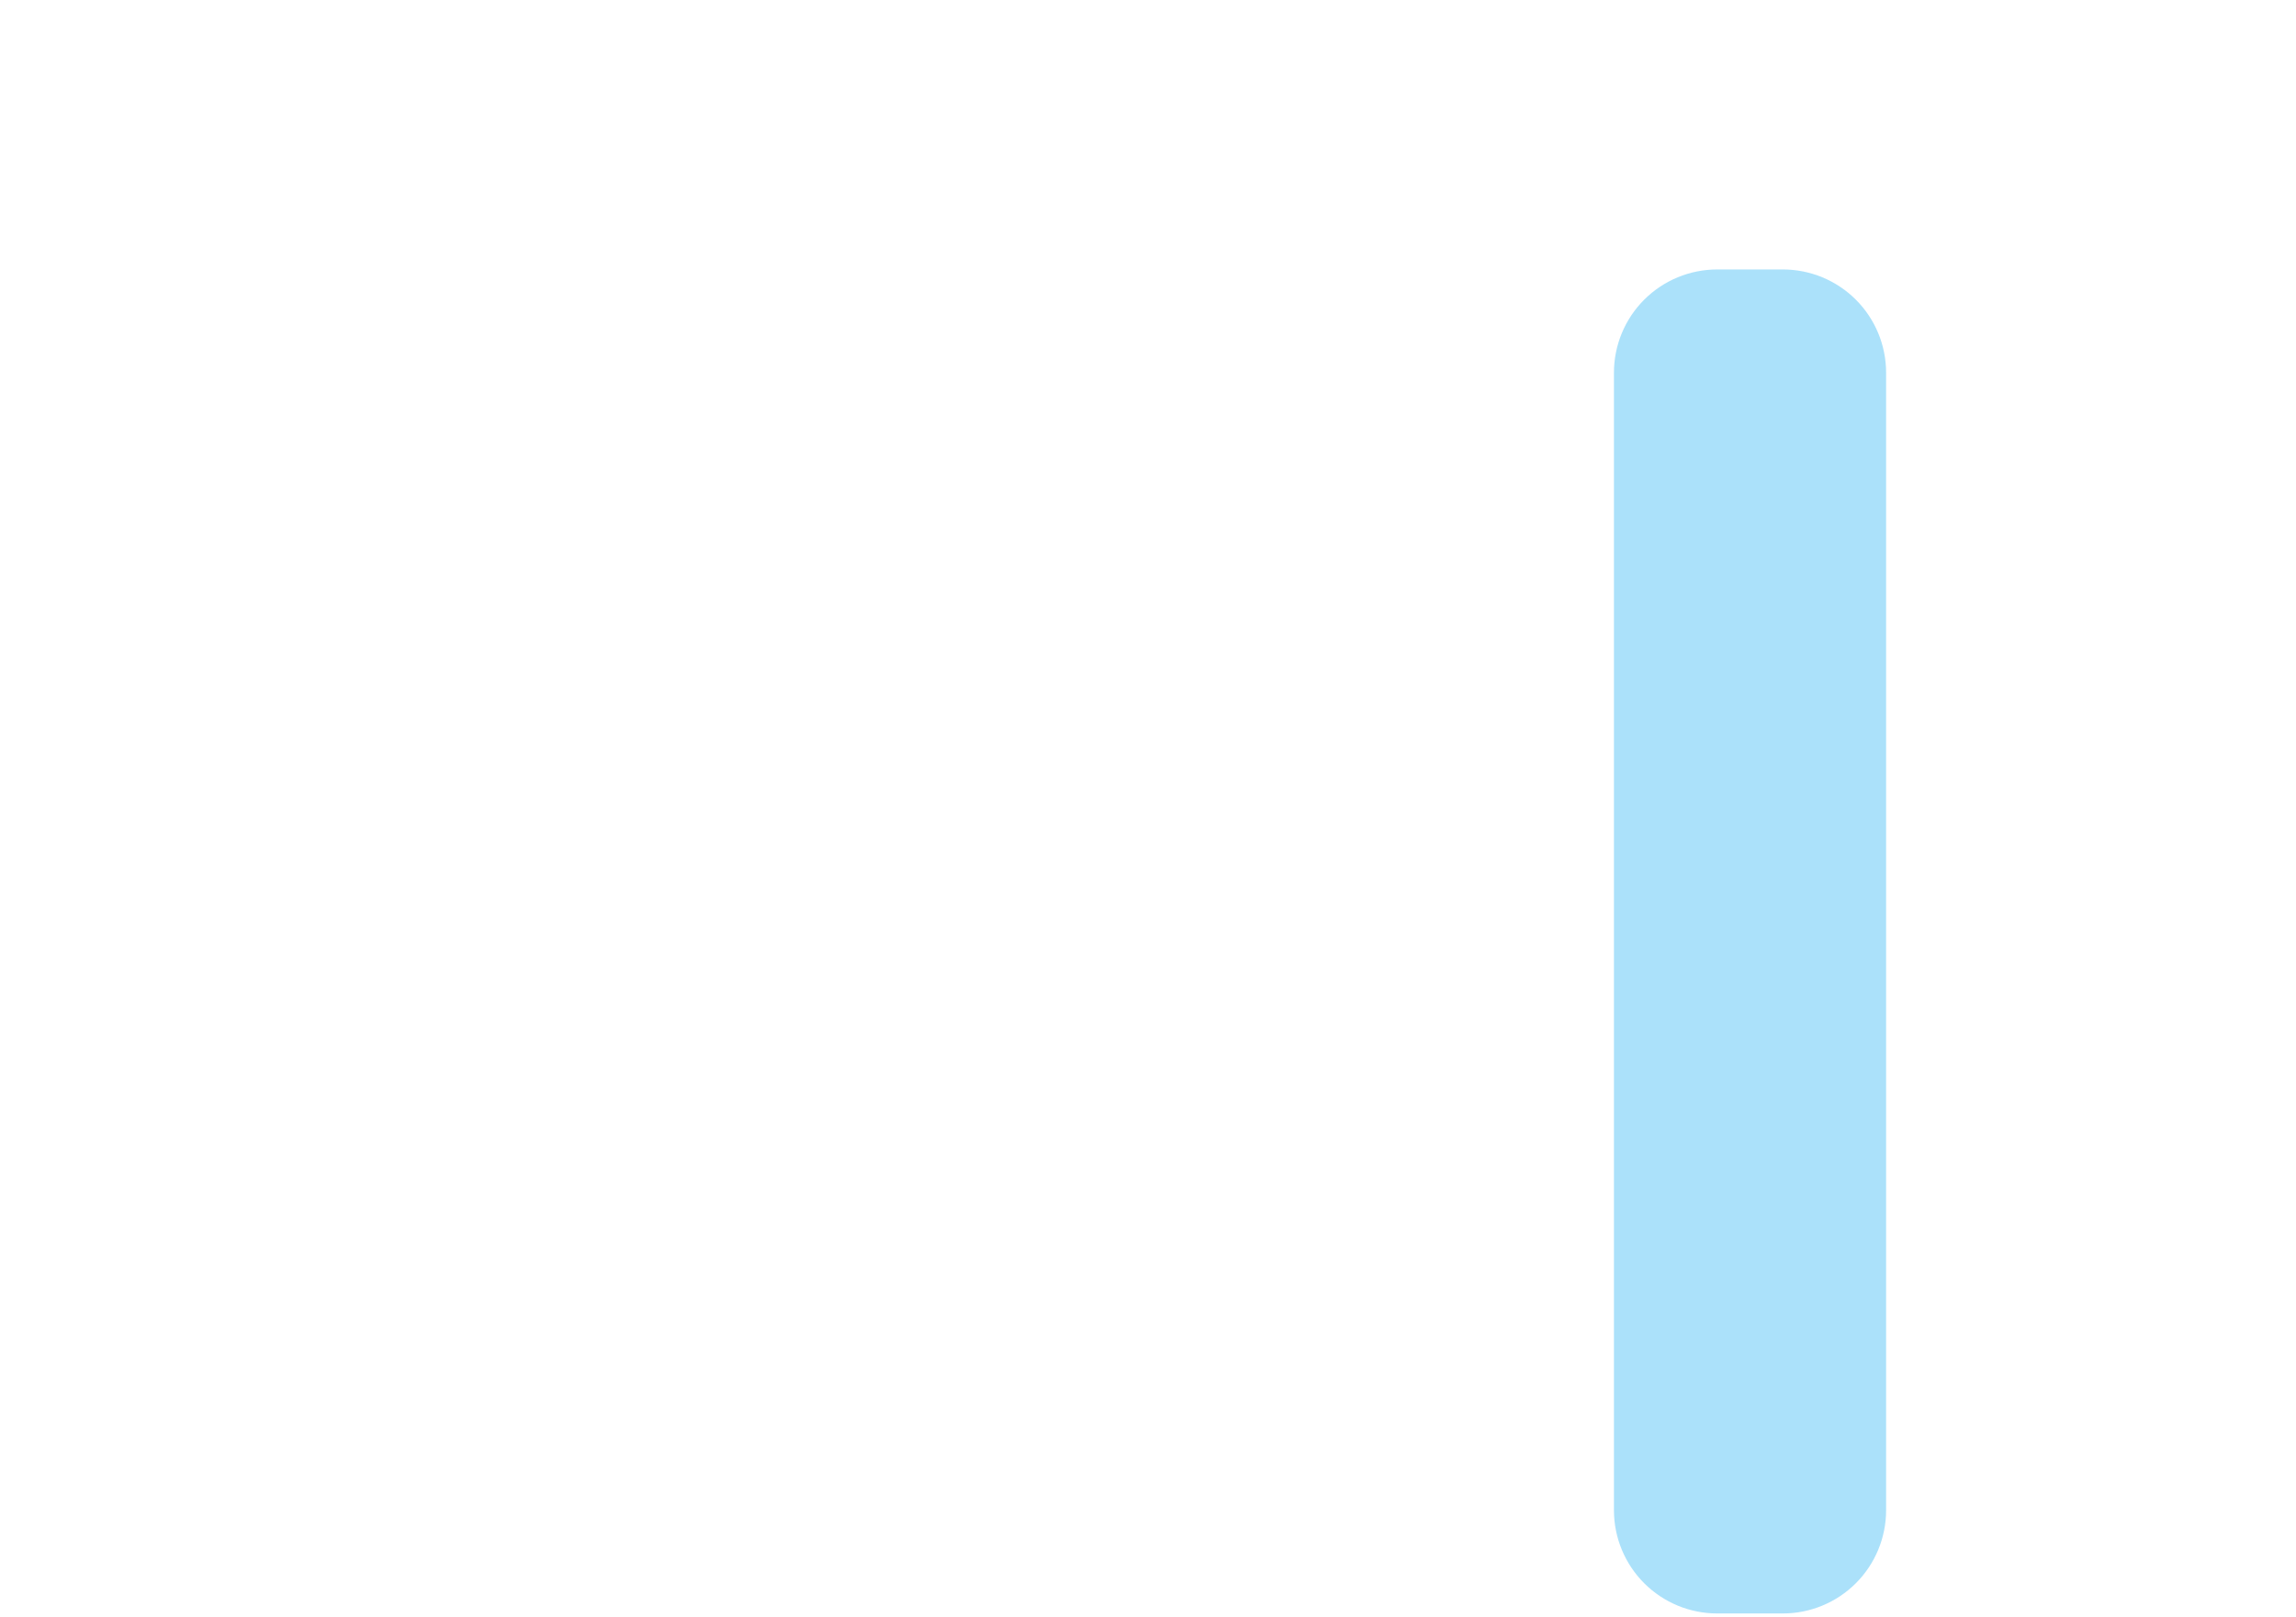
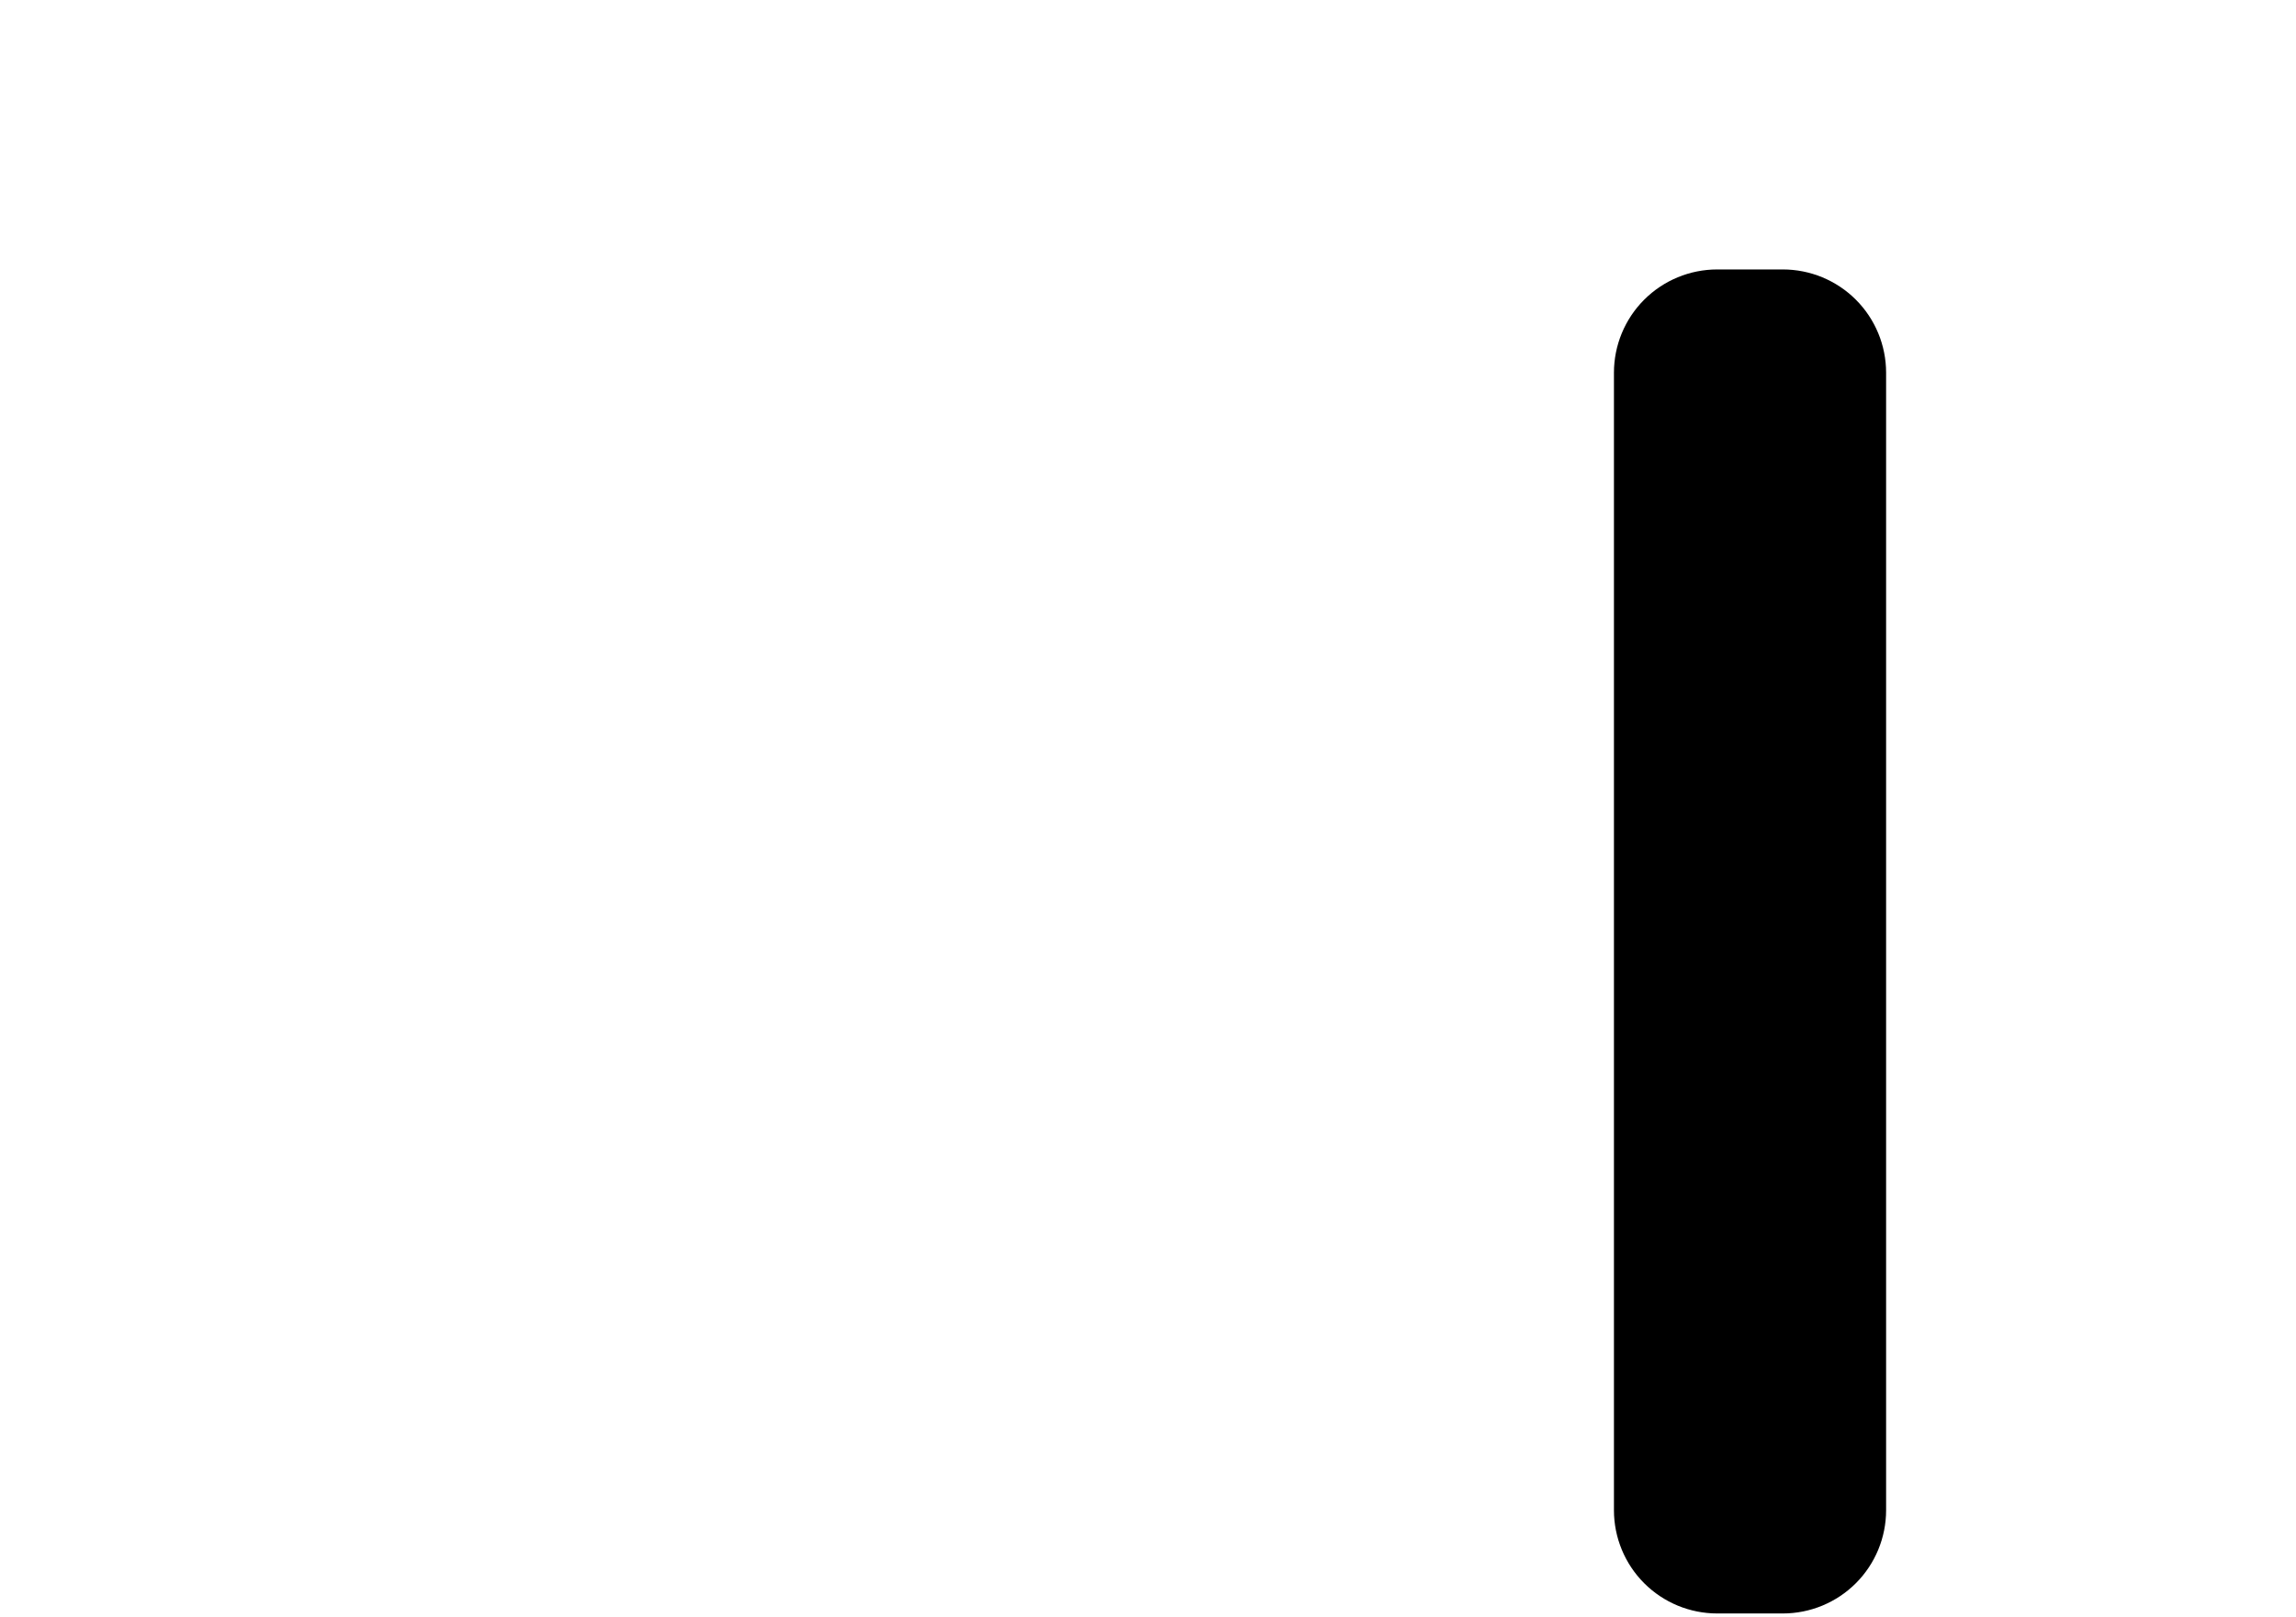
<svg xmlns="http://www.w3.org/2000/svg" width="100%" zoomAndPan="magnify" viewBox="0 0 398.25 280.5" height="100%" preserveAspectRatio="xMidYMid meet" version="1.0">
  <defs>
    <clipPath id="2a87363377">
      <path d="M 349.582 0.016 L 396.785 0.016 L 396.785 279.926 L 349.582 279.926 Z M 349.582 0.016 " clip-rule="nonzero" />
    </clipPath>
    <clipPath id="c3dd46d645">
      <path d="M 367.496 0.016 L 378.871 0.016 C 383.625 0.016 388.18 1.902 391.539 5.262 C 394.898 8.621 396.785 13.176 396.785 17.926 L 396.785 262 C 396.785 266.75 394.898 271.309 391.539 274.668 C 388.18 278.027 383.625 279.914 378.871 279.914 L 367.496 279.914 C 362.742 279.914 358.188 278.027 354.828 274.668 C 351.469 271.309 349.582 266.75 349.582 262 L 349.582 17.926 C 349.582 13.176 351.469 8.621 354.828 5.262 C 358.188 1.902 362.742 0.016 367.496 0.016 Z M 367.496 0.016 " clip-rule="nonzero" />
    </clipPath>
    <clipPath id="8d9ac94b35">
      <path d="M 279.945 46.746 L 327.152 46.746 L 327.152 279.988 L 279.945 279.988 Z M 279.945 46.746 " clip-rule="nonzero" />
    </clipPath>
    <clipPath id="b863075316">
      <path d="M 297.859 46.746 L 309.238 46.746 C 313.988 46.746 318.547 48.633 321.906 51.992 C 325.266 55.352 327.152 59.906 327.152 64.66 L 327.152 262 C 327.152 266.75 325.266 271.309 321.906 274.668 C 318.547 278.027 313.988 279.914 309.238 279.914 L 297.859 279.914 C 293.109 279.914 288.551 278.027 285.191 274.668 C 281.832 271.309 279.945 266.75 279.945 262 L 279.945 64.66 C 279.945 59.906 281.832 55.352 285.191 51.992 C 288.551 48.633 293.109 46.746 297.859 46.746 Z M 297.859 46.746 " clip-rule="nonzero" />
    </clipPath>
    <clipPath id="da6546ded0">
      <path d="M 209.961 88.582 L 257.164 88.582 L 257.164 279.984 L 209.961 279.984 Z M 209.961 88.582 " clip-rule="nonzero" />
    </clipPath>
    <clipPath id="62899e290e">
      <path d="M 227.875 88.582 L 239.25 88.582 C 244.004 88.582 248.559 90.473 251.918 93.832 C 255.277 97.191 257.164 101.746 257.164 106.496 L 257.164 262 C 257.164 266.75 255.277 271.309 251.918 274.668 C 248.559 278.027 244.004 279.914 239.25 279.914 L 227.875 279.914 C 223.121 279.914 218.566 278.027 215.207 274.668 C 211.848 271.309 209.961 266.75 209.961 262 L 209.961 106.496 C 209.961 101.746 211.848 97.191 215.207 93.832 C 218.566 90.473 223.121 88.582 227.875 88.582 Z M 227.875 88.582 " clip-rule="nonzero" />
    </clipPath>
    <clipPath id="cd1061fda1">
      <path d="M 139.973 134.27 L 187.18 134.27 L 187.18 279.941 L 139.973 279.941 Z M 139.973 134.27 " clip-rule="nonzero" />
    </clipPath>
    <clipPath id="9004ab1796">
      <path d="M 157.887 134.27 L 169.266 134.27 C 174.016 134.27 178.57 136.156 181.93 139.516 C 185.289 142.875 187.18 147.43 187.18 152.184 L 187.18 262 C 187.18 266.75 185.289 271.309 181.93 274.668 C 178.57 278.027 174.016 279.914 169.266 279.914 L 157.887 279.914 C 153.137 279.914 148.578 278.027 145.219 274.668 C 141.859 271.309 139.973 266.75 139.973 262 L 139.973 152.184 C 139.973 147.43 141.859 142.875 145.219 139.516 C 148.578 136.156 153.137 134.27 157.887 134.27 Z M 157.887 134.27 " clip-rule="nonzero" />
    </clipPath>
    <clipPath id="b72d8599fb">
      <path d="M 69.988 184.25 L 117.191 184.25 L 117.191 279.949 L 69.988 279.949 Z M 69.988 184.25 " clip-rule="nonzero" />
    </clipPath>
    <clipPath id="7b12ce9ead">
      <path d="M 87.898 184.25 L 99.277 184.25 C 104.027 184.25 108.586 186.137 111.945 189.496 C 115.305 192.855 117.191 197.41 117.191 202.164 L 117.191 262 C 117.191 266.75 115.305 271.309 111.945 274.668 C 108.586 278.027 104.027 279.914 99.277 279.914 L 87.898 279.914 C 83.148 279.914 78.594 278.027 75.234 274.668 C 71.875 271.309 69.988 266.75 69.988 262 L 69.988 202.164 C 69.988 197.41 71.875 192.855 75.234 189.496 C 78.594 186.137 83.148 184.25 87.898 184.25 Z M 87.898 184.25 " clip-rule="nonzero" />
    </clipPath>
    <clipPath id="b4bde5a33f">
      <path d="M 0 223.73 L 47.207 223.73 L 47.207 279.973 L 0 279.973 Z M 0 223.73 " clip-rule="nonzero" />
    </clipPath>
    <clipPath id="d8df996355">
      <path d="M 17.914 223.73 L 29.293 223.73 C 34.043 223.73 38.598 225.617 41.957 228.977 C 45.316 232.336 47.207 236.895 47.207 241.645 L 47.207 262 C 47.207 266.75 45.316 271.309 41.957 274.668 C 38.598 278.027 34.043 279.914 29.293 279.914 L 17.914 279.914 C 13.164 279.914 8.605 278.027 5.246 274.668 C 1.887 271.309 0 266.75 0 262 L 0 241.645 C 0 236.895 1.887 232.336 5.246 228.977 C 8.605 225.617 13.164 223.73 17.914 223.73 Z M 17.914 223.73 " clip-rule="nonzero" />
    </clipPath>
  </defs>
  <g clip-path="url(#8d9ac94b35)">
    <g clip-path="url(#b863075316)">
-       <path fill="#abe1fa" d="M 279.945 46.746 L 327.152 46.746 L 327.152 280.004 L 279.945 280.004 Z M 279.945 46.746 " fill-opacity="1" fill-rule="nonzero" />
+       <path fill="" d="M 279.945 46.746 L 327.152 46.746 L 327.152 280.004 L 279.945 280.004 Z M 279.945 46.746 " fill-opacity="1" fill-rule="nonzero" />
    </g>
  </g>
</svg>
